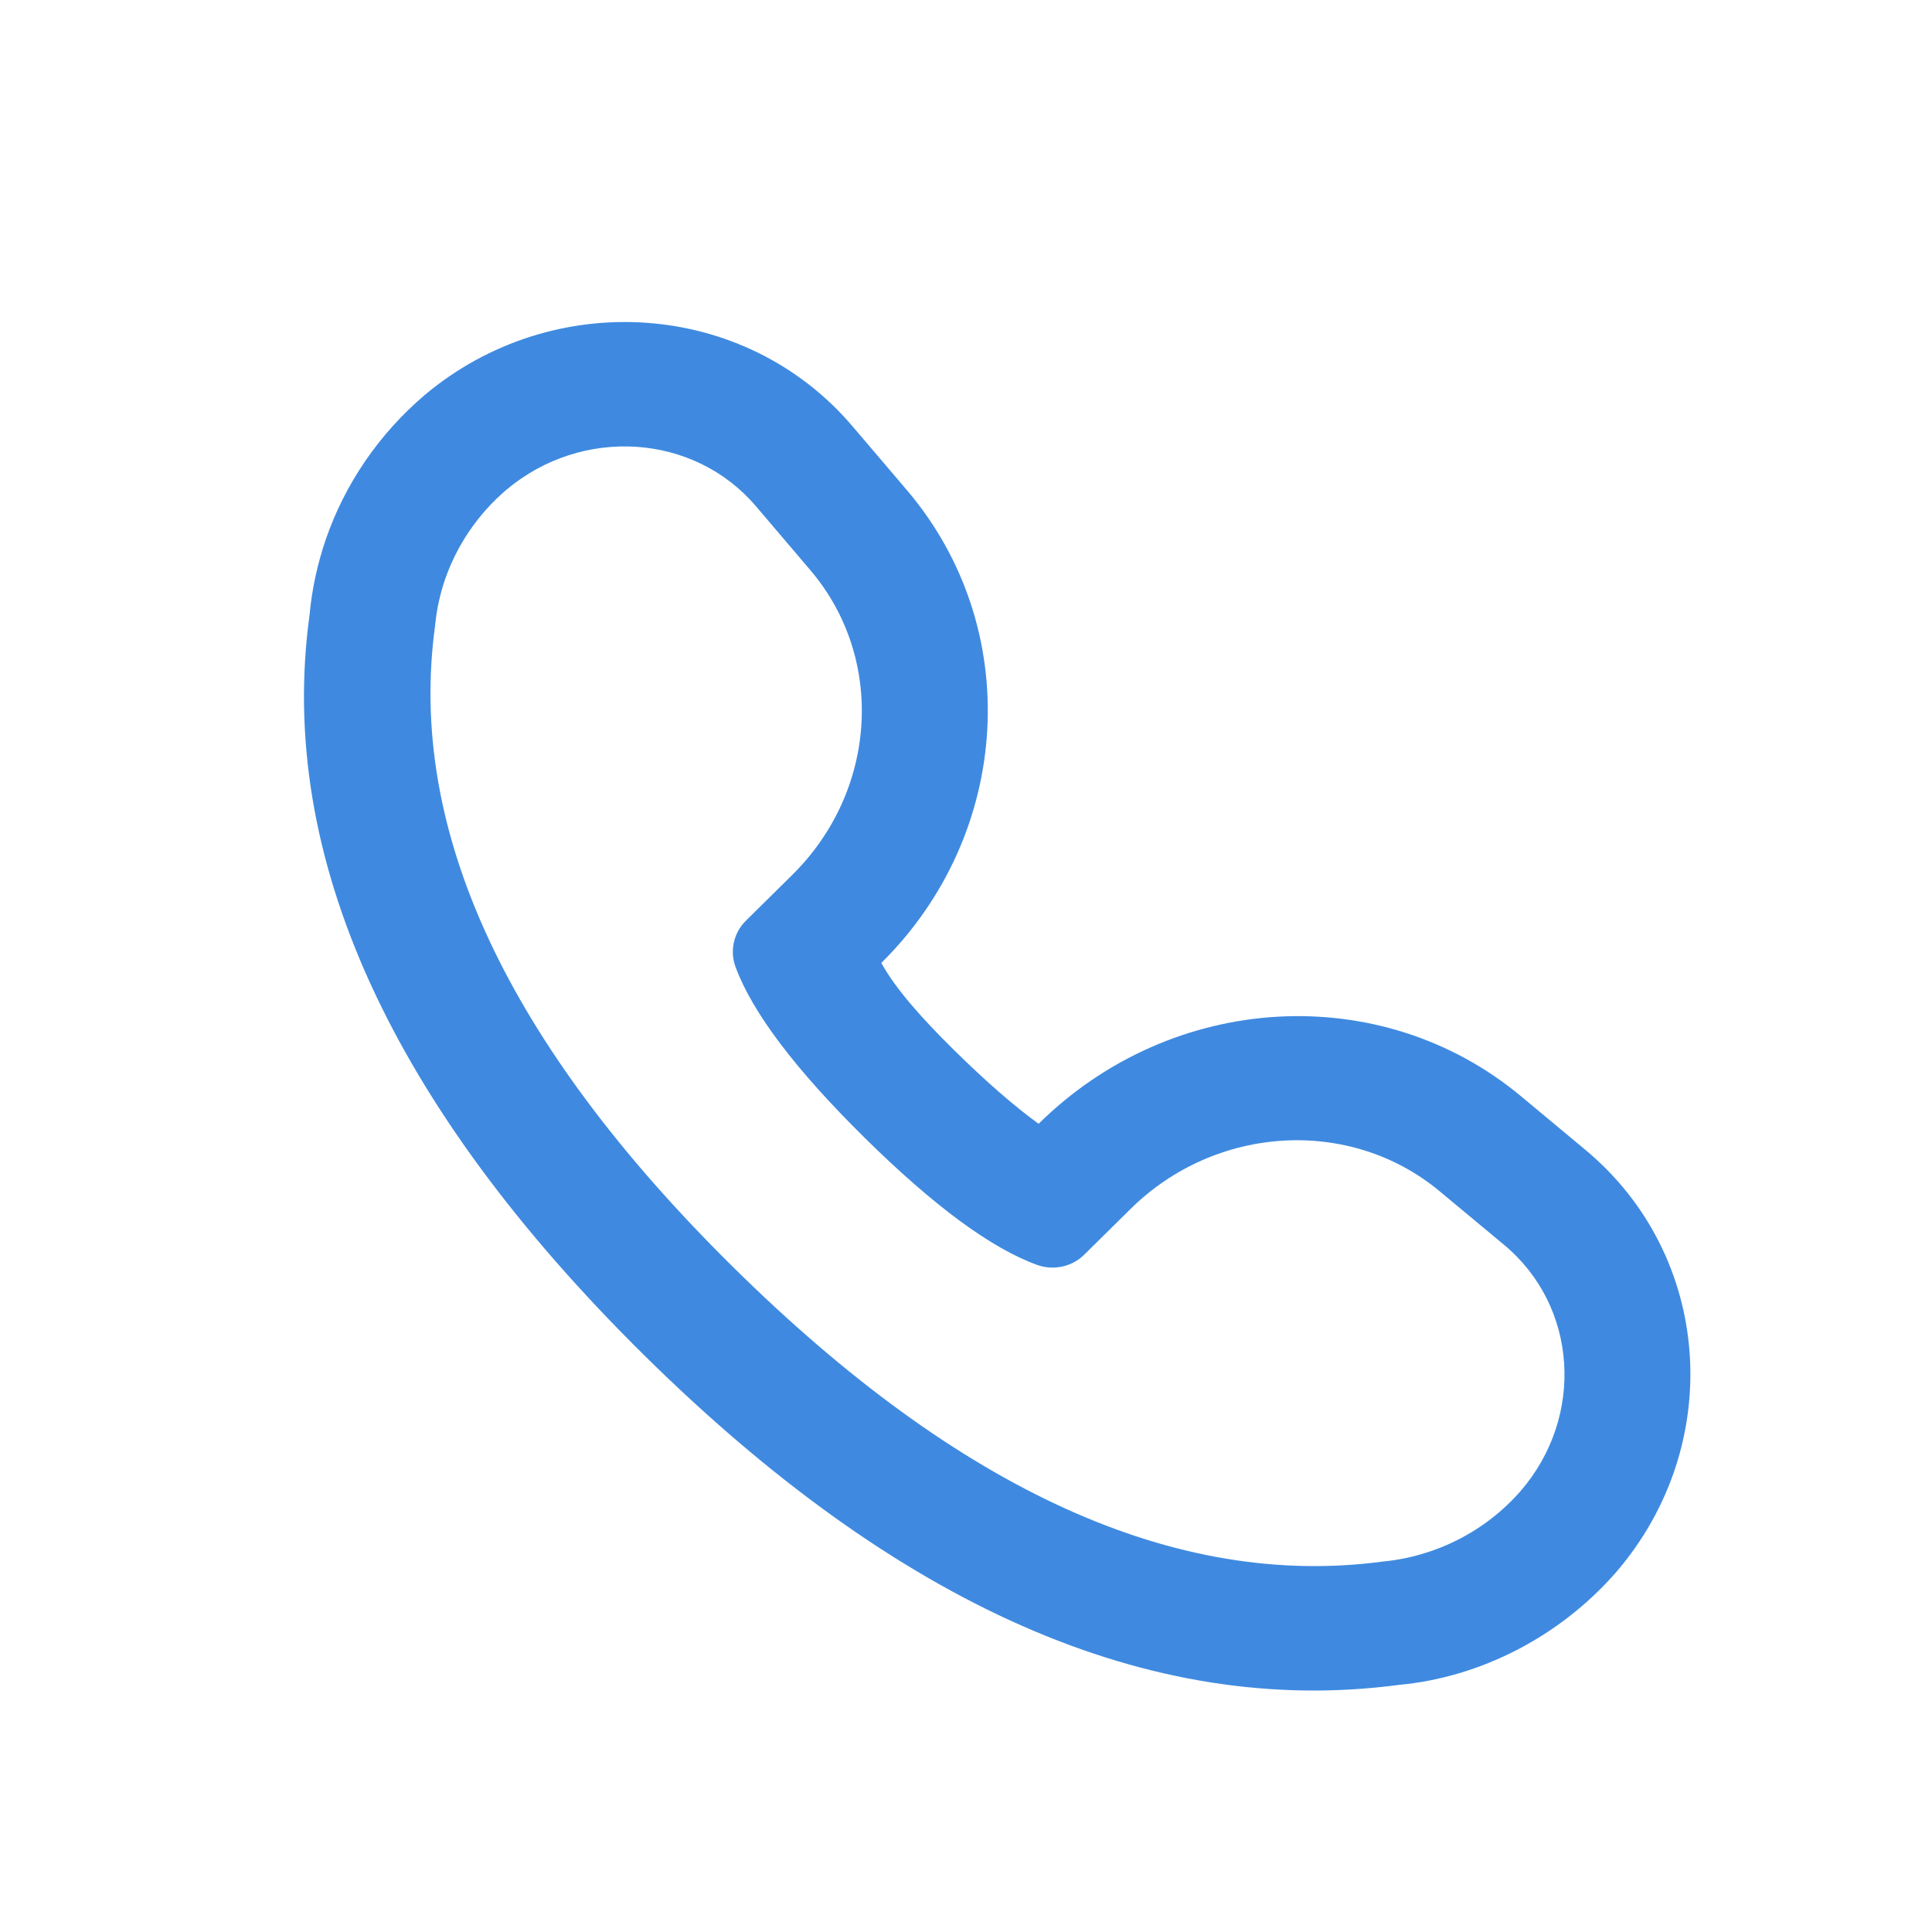
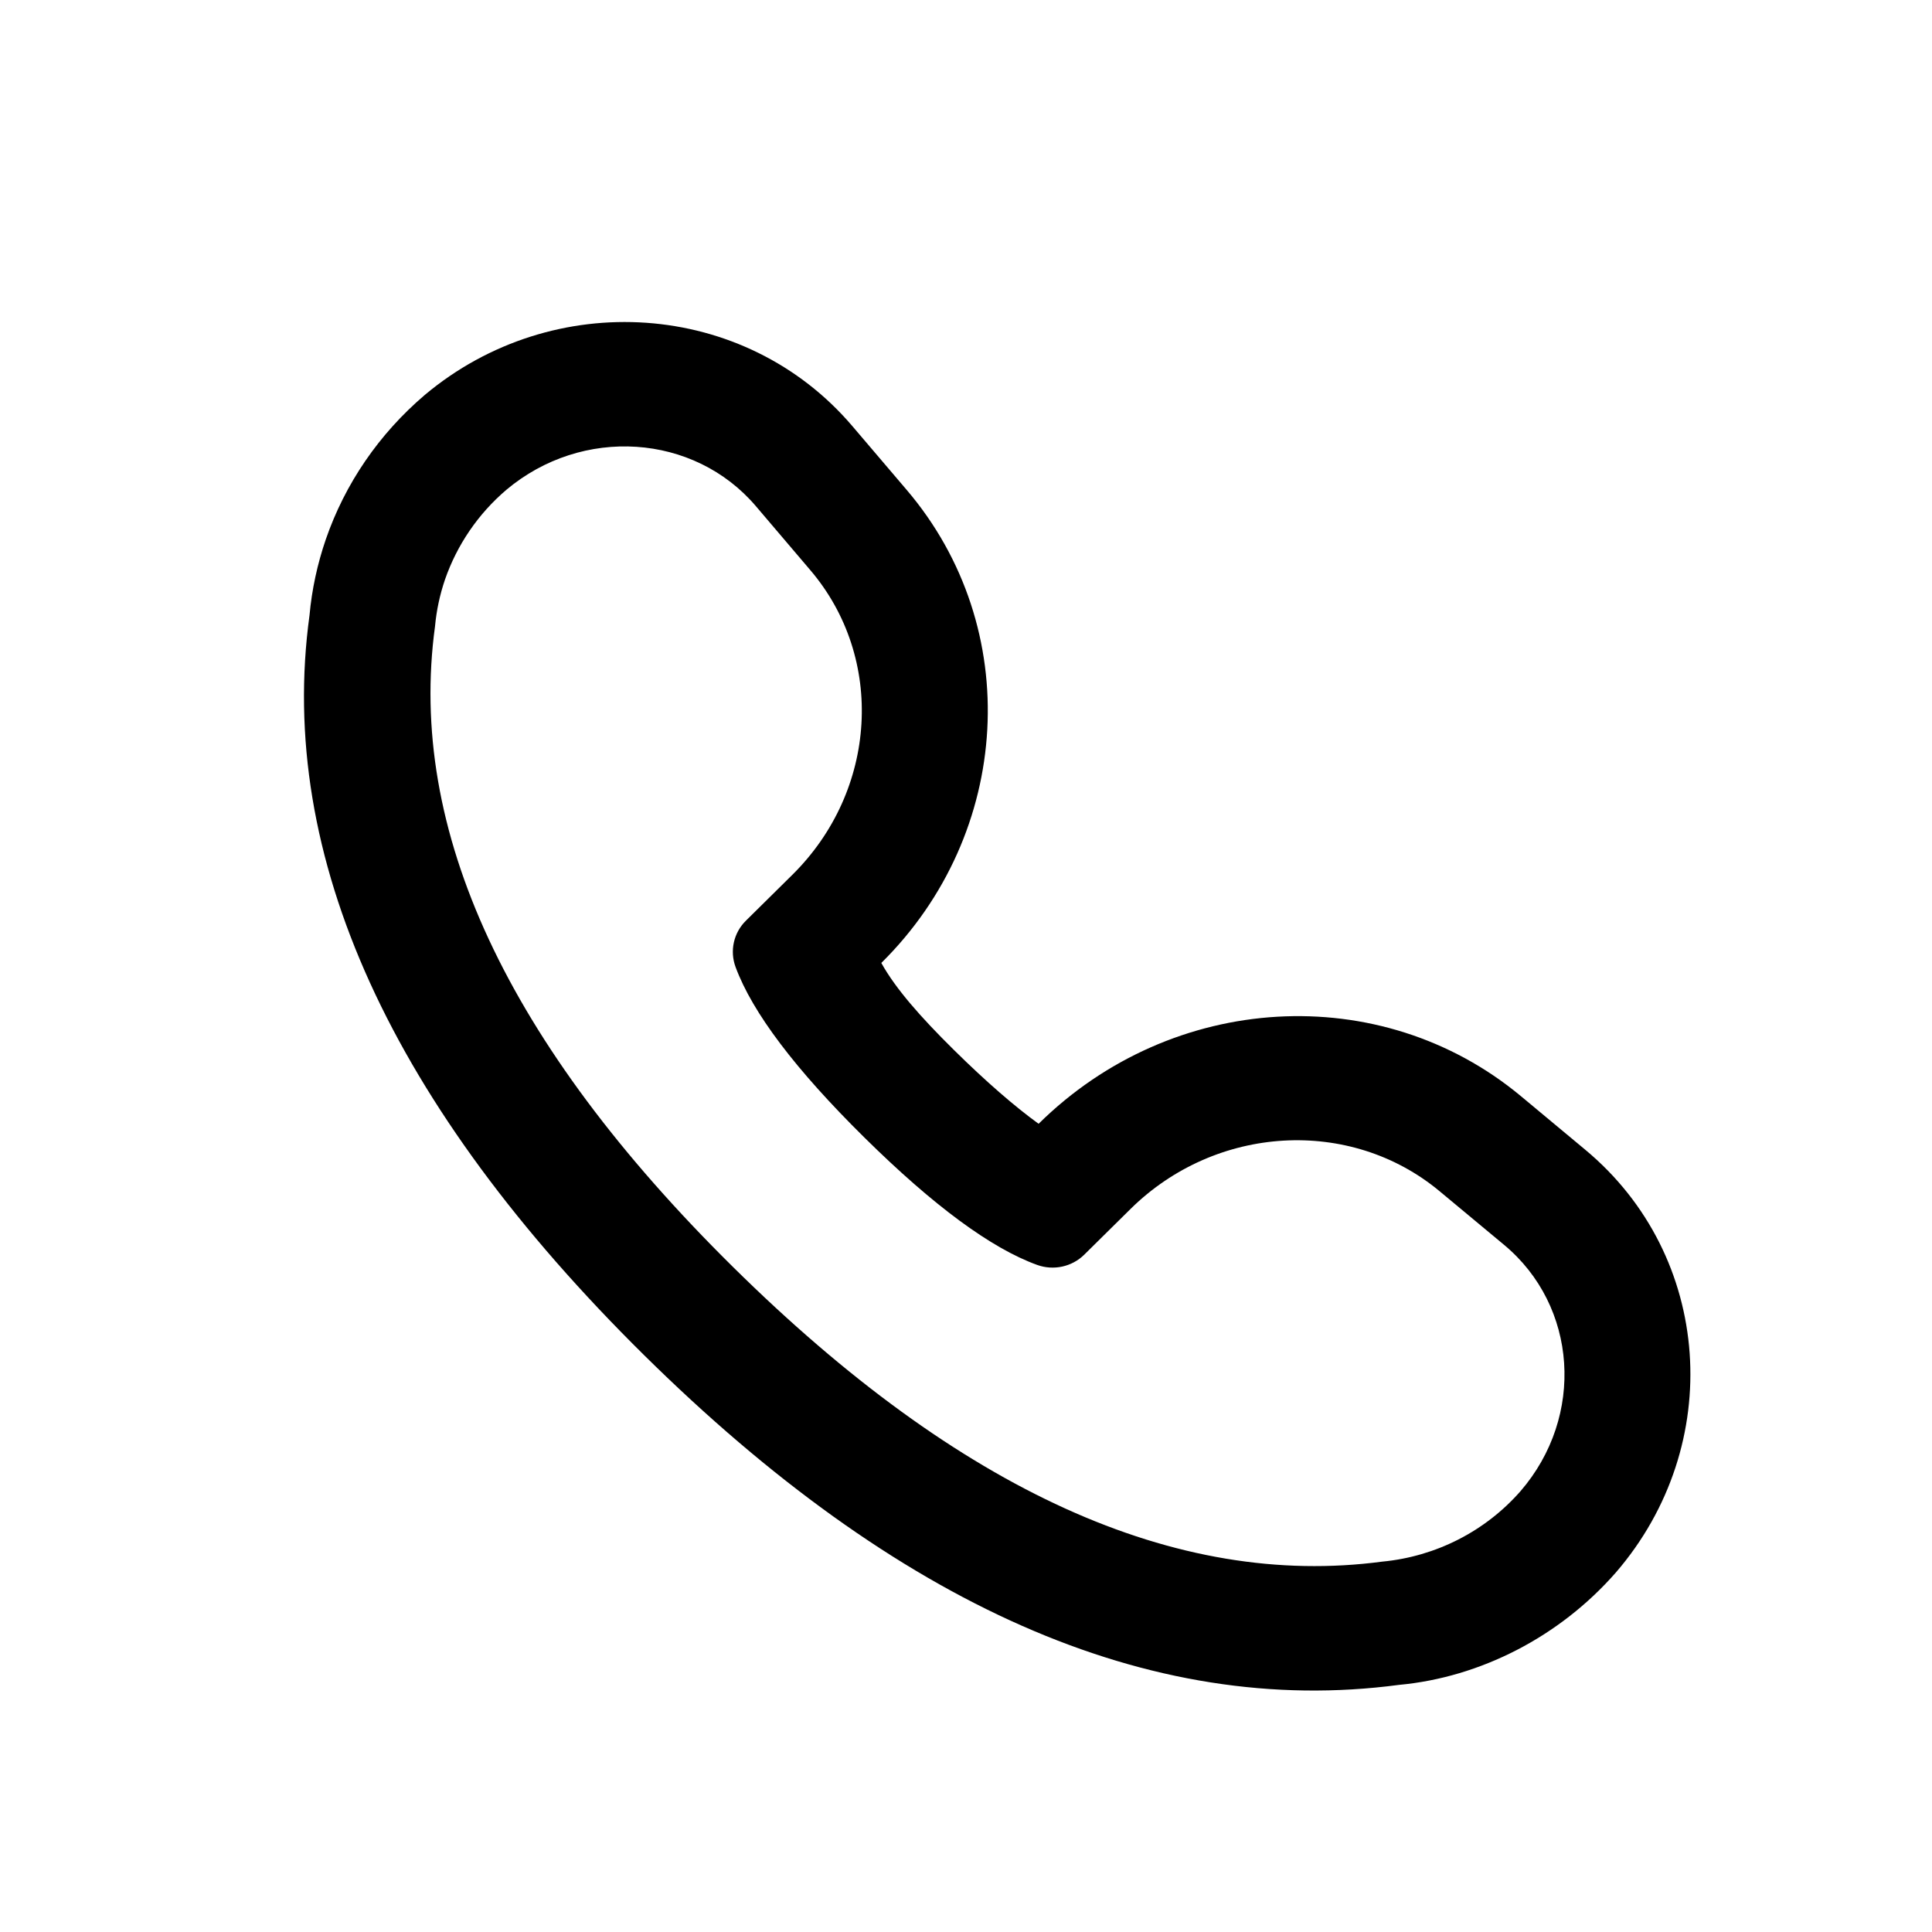
<svg xmlns="http://www.w3.org/2000/svg" width="24px" height="24px" viewBox="0 0 24 24" version="1.1">
  <g id="Icons/ic-call-outline" stroke="none" stroke-width="1" fill="none" fill-rule="evenodd">
    <g>
      <rect id="Rectangle" x="0" y="0" width="24" height="24" />
-       <g id="phone_outline_28" transform="translate(3, 4)" fill="#3F8AE0">
+       <g id="phone_outline_28" transform="translate(3, 4)" fill="currentColor">
        <path d="M11.044,11.018 L10.469,11.586 C10.316,11.737 10.087,11.787 9.883,11.713 C9.312,11.506 8.597,10.979 7.739,10.132 C6.881,9.285 6.347,8.579 6.138,8.014 C6.063,7.813 6.113,7.587 6.267,7.436 L6.842,6.868 C7.902,5.822 7.999,4.174 7.064,3.08 L6.39,2.288 C5.62,1.384 4.233,1.293 3.291,2.084 C2.941,2.382 2.678,2.767 2.528,3.199 C2.464,3.387 2.422,3.582 2.404,3.78 C2.059,6.309 3.294,8.963 6.109,11.742 C8.923,14.521 11.61,15.739 14.171,15.399 C14.837,15.336 15.452,15.022 15.889,14.523 C16.691,13.594 16.598,12.223 15.683,11.463 L14.881,10.796 C13.772,9.875 12.104,9.972 11.044,11.018 Z M8.846,9.039 C9.256,9.444 9.613,9.751 9.902,9.96 C11.564,8.319 14.15,8.17 15.89,9.614 L16.691,10.281 C18.279,11.6 18.438,13.952 17.073,15.534 C16.373,16.334 15.387,16.837 14.38,16.93 C11.264,17.345 8.13,15.923 5.002,12.835 C1.874,9.746 0.433,6.65 0.845,3.642 C0.874,3.323 0.942,3.008 1.047,2.701 C1.286,2.008 1.708,1.391 2.277,0.906 C3.872,-0.432 6.252,-0.275 7.588,1.293 L8.261,2.083 C9.726,3.799 9.576,6.354 7.948,7.962 C8.125,8.281 8.436,8.634 8.846,9.039 Z" id="Shape" />
      </g>
    </g>
  </g>
</svg>
